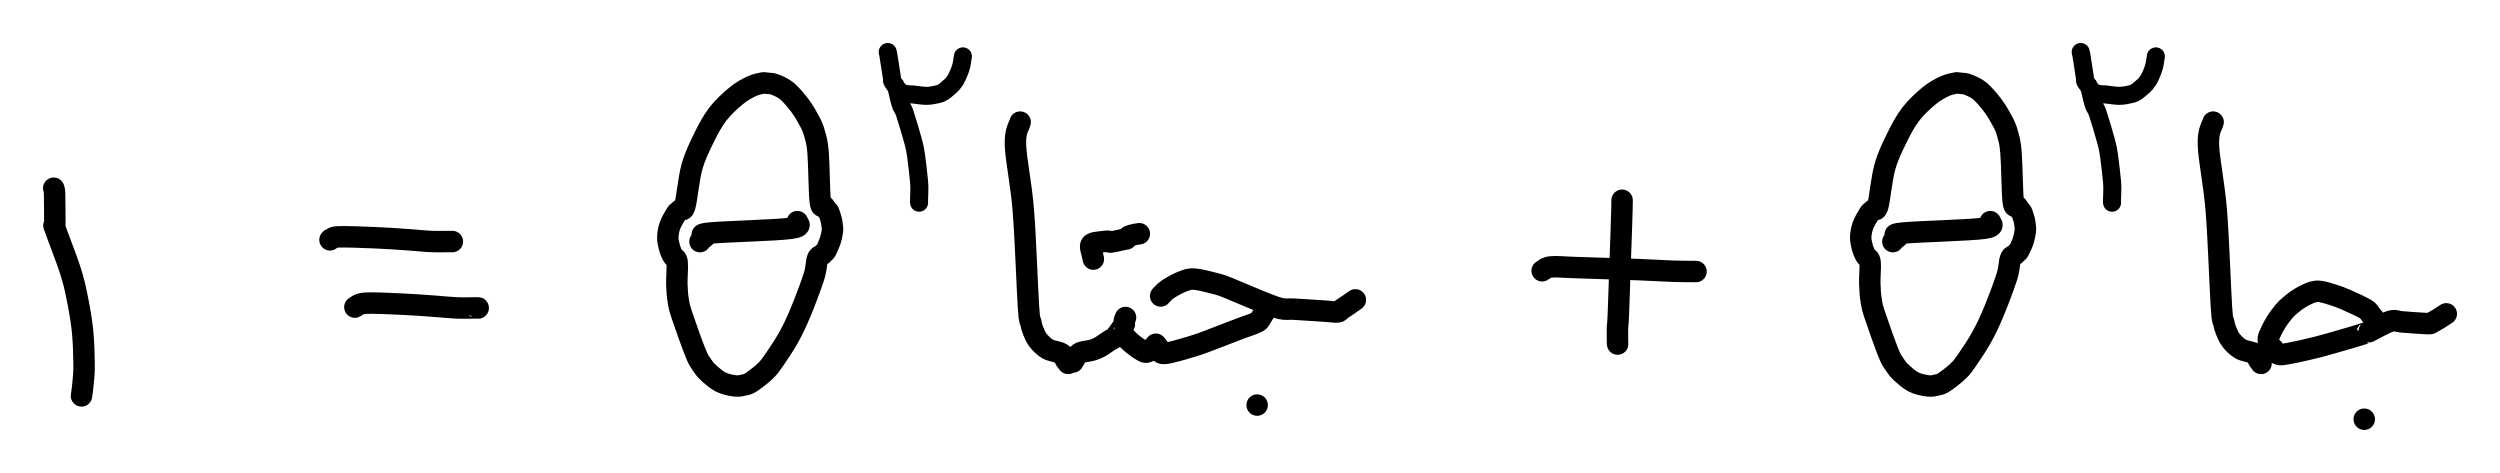
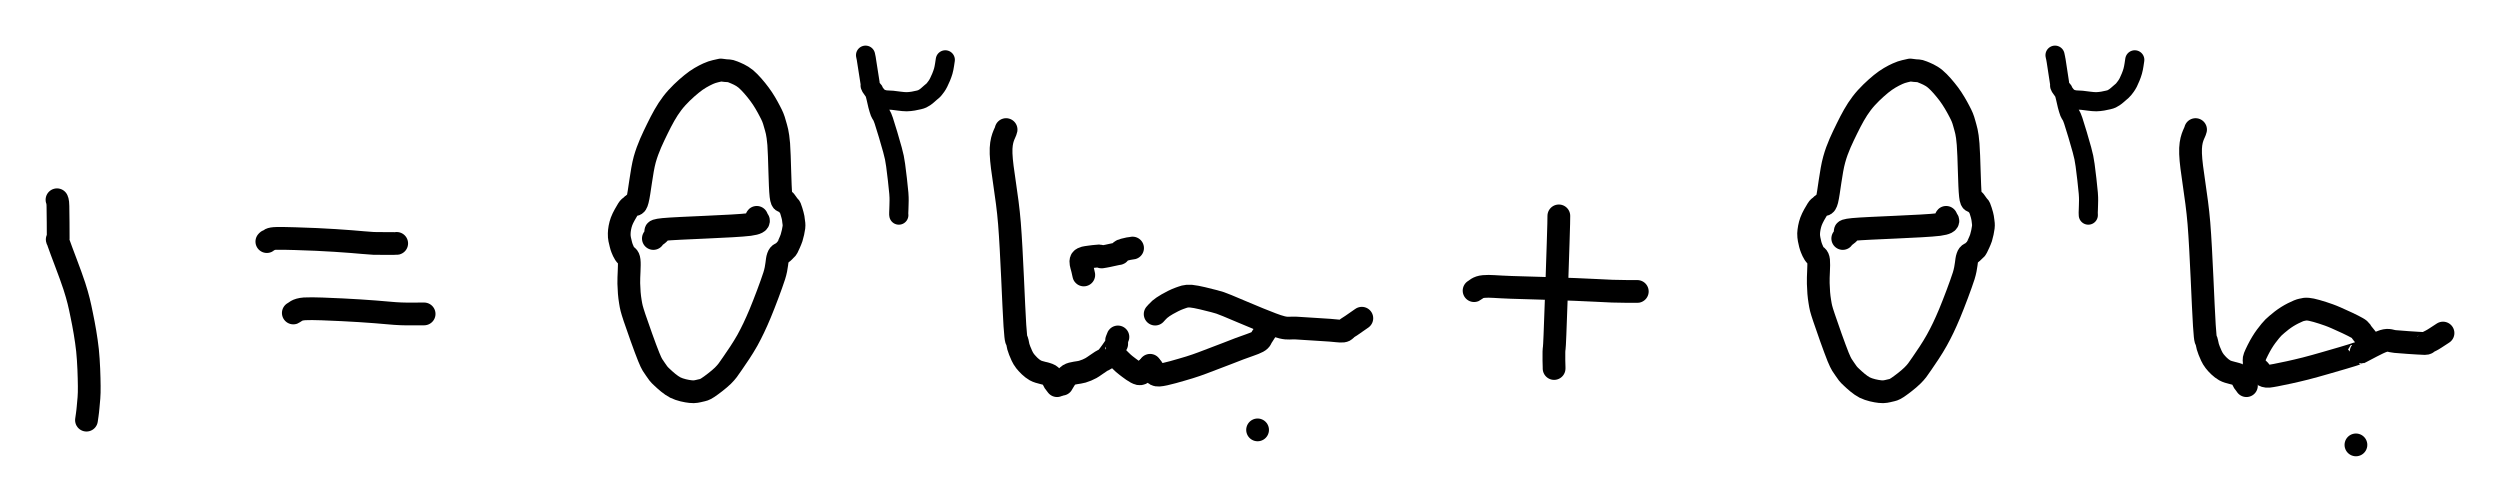
- <svg xmlns="http://www.w3.org/2000/svg" viewBox="0 0 307.72 58.21" width="307.72" height="58.21" data-dir="rtl" data-baseline="45.53" data-stroke-count="21" data-total-duration="6.134">
+ <svg xmlns="http://www.w3.org/2000/svg" viewBox="0 0 289.96 58.21" width="289.96" height="58.21" data-dir="rtl" data-baseline="45.53" data-stroke-count="21" data-total-duration="6.134">
  <g fill="none" stroke="#000" stroke-linecap="round" stroke-linejoin="round">
-     <path class="hw-stroke" d="M301.11 38.63C300.96 38.73 300.46 39.06 300.22 39.21C299.99 39.36 299.88 39.42 299.73 39.5C299.57 39.59 299.43 39.66 299.31 39.71C299.18 39.77 299.35 39.83 298.98 39.84C298.61 39.84 297.67 39.76 297.09 39.73C296.52 39.69 296.02 39.64 295.54 39.61C295.06 39.58 294.86 39.35 294.2 39.55C293.55 39.75 292.11 40.58 291.61 40.82C291.11 41.06 291.55 40.87 291.21 40.98C290.86 41.1 290.52 41.22 289.52 41.51C288.51 41.8 286.47 42.41 285.17 42.74C283.87 43.07 282.5 43.36 281.71 43.51C280.93 43.65 280.77 43.69 280.46 43.6C280.15 43.51 280 43.14 279.85 42.98C279.69 42.82 279.62 42.76 279.52 42.64C279.42 42.52 279.29 42.38 279.24 42.27C279.19 42.16 279.21 42.15 279.22 42C279.22 41.85 279.13 41.77 279.27 41.39C279.42 41.01 279.81 40.22 280.12 39.72C280.42 39.22 280.79 38.74 281.08 38.39C281.37 38.04 281.52 37.9 281.85 37.62C282.17 37.34 282.63 36.98 283.05 36.72C283.46 36.46 284.01 36.19 284.33 36.06C284.66 35.92 284.85 35.92 285 35.88C285.15 35.85 285.11 35.85 285.25 35.85C285.39 35.86 285.53 35.85 285.85 35.92C286.17 35.99 286.69 36.13 287.17 36.29C287.65 36.45 288.06 36.58 288.72 36.87C289.39 37.16 290.67 37.75 291.16 38.04C291.66 38.32 291.62 38.5 291.71 38.59C291.8 38.68 291.6 38.45 291.71 38.59C291.82 38.73 292.27 39.28 292.38 39.42" stroke-width="2.64" pathLength="41.31" data-i="0" data-start="0" data-dur="0.303" data-len="41.31" data-source="glyph" data-char="ج" data-font="arabic" data-glyph="747" data-node="msup/TeXAtom/mtext" />
-     <path class="hw-stroke" d="M272.41 15.03C272.31 15.5 271.76 16.02 271.83 17.83C271.89 19.65 272.53 22.6 272.8 25.91C273.07 29.23 273.28 35.45 273.43 37.75C273.58 40.04 273.62 39.18 273.71 39.67C273.81 40.15 273.84 40.3 273.99 40.67C274.14 41.04 274.32 41.51 274.62 41.89C274.92 42.27 275.33 42.69 275.8 42.96C276.28 43.23 277.1 43.3 277.47 43.51C277.83 43.73 277.83 44.07 277.97 44.27C278.11 44.47 278.26 44.65 278.31 44.73" stroke-width="2.64" pathLength="32.12" data-i="1" data-start="0.303" data-dur="0.237" data-len="32.12" data-source="glyph" data-char="ا" data-font="arabic" data-glyph="328" data-node="msup/TeXAtom/mtext" />
-     <path class="hw-stroke" d="M291.01 51.6C291.01 51.6 291.01 51.6 291.01 51.6C291.01 51.6 291.01 51.6 291.01 51.6C291.01 51.6 291.01 51.6 291.01 51.6C291.01 51.6 291.01 51.6 291.01 51.6C291.01 51.6 291.01 51.6 291.01 51.6" stroke-width="2.64" pathLength="0.01" data-i="2" data-start="0.62" data-dur="0.06" data-len="0.01" data-source="glyph" data-char="ج" data-font="arabic" data-glyph="747" data-node="msup/TeXAtom/mtext" data-priority="-1" />
-     <path class="hw-stroke" d="M265.36 6.94C265.32 7.16 265.25 7.82 265.12 8.26C265 8.7 264.77 9.22 264.6 9.57C264.42 9.92 264.23 10.15 264.08 10.34C263.92 10.54 263.86 10.56 263.68 10.72C263.5 10.87 263.23 11.13 263 11.28C262.77 11.43 262.65 11.51 262.29 11.59C261.94 11.68 261.39 11.79 260.88 11.8C260.37 11.8 259.67 11.67 259.23 11.63C258.8 11.59 258.54 11.62 258.26 11.55C257.98 11.48 257.79 11.42 257.56 11.21C257.32 11 257 10.49 256.84 10.28C256.69 10.07 256.69 10.08 256.65 9.96C256.62 9.85 256.7 10.09 256.63 9.6C256.56 9.12 256.31 7.52 256.24 7.05C256.16 6.58 256.21 6.89 256.19 6.78C256.17 6.67 256.11 6.4 256.11 6.4C256.11 6.4 256.17 6.67 256.19 6.78C256.21 6.89 256.16 6.58 256.24 7.05C256.31 7.52 256.56 9.12 256.63 9.6C256.7 10.09 256.62 9.85 256.65 9.96C256.69 10.08 256.76 10.16 256.84 10.28C256.93 10.4 257.03 10.36 257.14 10.69C257.26 11.01 257.42 11.82 257.52 12.22C257.63 12.61 257.66 12.74 257.77 13.04C257.89 13.34 257.98 13.27 258.22 13.99C258.46 14.71 259 16.51 259.23 17.37C259.46 18.23 259.47 18.32 259.6 19.16C259.72 20 259.9 21.63 259.97 22.41C260.03 23.18 259.99 23.41 259.99 23.78C259.99 24.16 259.96 24.45 259.96 24.65C259.96 24.84 259.97 24.9 259.97 24.95" stroke-width="2.22" pathLength="35.17" data-i="3" data-start="0.8" data-dur="0.308" data-len="35.17" data-source="glyph" data-char="٢" data-font="arabic" data-glyph="962" data-node="msup/mtext" />
-     <path class="hw-stroke" d="M240.82 10.2C240.57 10.27 239.91 10.35 239.35 10.62C238.78 10.89 238.13 11.23 237.43 11.81C236.74 12.38 235.85 13.19 235.19 14.05C234.53 14.92 234 15.91 233.47 17C232.94 18.08 232.38 19.19 232 20.57C231.61 21.95 231.38 24.43 231.16 25.29C230.93 26.16 230.78 25.64 230.64 25.76C230.51 25.89 230.45 25.95 230.35 26.05C230.25 26.14 230.22 26.06 230.05 26.35C229.87 26.63 229.48 27.28 229.31 27.75C229.14 28.22 229.05 28.73 229.03 29.18C229.02 29.62 229.14 30.07 229.22 30.41C229.31 30.76 229.45 31.06 229.54 31.27C229.63 31.47 229.66 31.47 229.77 31.64C229.88 31.81 230.13 31.73 230.19 32.29C230.25 32.84 230.12 34.16 230.15 34.95C230.17 35.75 230.22 36.4 230.33 37.05C230.44 37.71 230.45 37.84 230.81 38.9C231.16 39.97 232.05 42.46 232.45 43.46C232.86 44.46 232.97 44.49 233.23 44.89C233.49 45.29 233.63 45.49 234.02 45.85C234.4 46.2 235 46.75 235.54 47.02C236.09 47.3 236.83 47.44 237.31 47.5C237.8 47.56 238.13 47.46 238.47 47.38C238.8 47.3 238.9 47.31 239.33 47.02C239.76 46.73 240.59 46.11 241.06 45.64C241.54 45.18 241.71 44.91 242.18 44.23C242.66 43.54 243.37 42.49 243.9 41.53C244.44 40.57 244.86 39.68 245.38 38.44C245.9 37.2 246.67 35.16 247.02 34.06C247.36 32.97 247.3 32.3 247.46 31.86C247.61 31.42 247.8 31.54 247.95 31.41C248.1 31.27 248.25 31.13 248.35 31.02C248.45 30.92 248.43 31 248.54 30.77C248.65 30.54 248.9 30.04 249.03 29.65C249.15 29.26 249.25 28.77 249.29 28.44C249.33 28.11 249.29 27.92 249.26 27.68C249.24 27.44 249.2 27.27 249.14 27.01C249.07 26.76 248.94 26.34 248.86 26.16C248.78 25.97 248.75 26.03 248.66 25.9C248.56 25.77 248.43 25.57 248.29 25.38C248.15 25.19 247.92 25.87 247.8 24.77C247.67 23.67 247.65 20.18 247.53 18.8C247.42 17.41 247.27 17.08 247.1 16.44C246.93 15.8 246.8 15.52 246.5 14.95C246.2 14.38 245.77 13.63 245.31 13.01C244.84 12.39 244.23 11.66 243.72 11.22C243.2 10.79 242.61 10.57 242.22 10.41C241.83 10.25 241.61 10.29 241.38 10.26C241.14 10.22 240.91 10.21 240.82 10.2" stroke-width="2.64" pathLength="91.24" data-i="4" data-start="1.227" data-dur="0.575" data-len="91.24" data-source="glyph" data-char="θ" data-font="latin" data-node="mi" />
-     <path class="hw-stroke" d="M232.99 29.74C233.02 29.7 233.04 29.64 233.15 29.54C233.25 29.45 233.45 29.3 233.62 29.16C233.79 29.02 232.42 28.86 234.18 28.69C235.93 28.51 242.34 28.35 244.14 28.11C245.94 27.88 244.84 27.42 244.98 27.28" stroke-width="2.64" pathLength="13.87" data-i="5" data-start="1.967" data-dur="0.081" data-len="13.87" data-source="glyph" data-char="θ" data-font="latin" data-node="mi" />
-     <path class="hw-stroke" d="M199.66 24.65C199.65 25.18 199.66 25.52 199.58 27.82C199.51 30.12 199.29 36.35 199.21 38.45C199.13 40.55 199.1 39.79 199.09 40.42C199.07 41.05 199.1 41.89 199.1 42.21C199.11 42.53 199.11 42.33 199.11 42.35" stroke-width="2.64" pathLength="17.79" data-i="6" data-start="2.168" data-dur="0.112" data-len="17.79" data-source="glyph" data-char="+" data-font="latin" data-mirrored="true" data-node="mo" />
-     <path class="hw-stroke" d="M208.66 33.42C208.64 33.42 208.99 33.43 208.52 33.42C208.05 33.42 207.01 33.42 205.85 33.38C204.69 33.34 203.5 33.26 201.54 33.18C199.59 33.11 195.9 33 194.13 32.94C192.36 32.89 191.67 32.78 190.95 32.85C190.23 32.91 190.01 33.25 189.82 33.33" stroke-width="2.64" pathLength="19.16" data-i="7" data-start="2.444" data-dur="0.12" data-len="19.16" data-source="glyph" data-char="+" data-font="latin" data-mirrored="true" data-node="mo" />
-     <path class="hw-stroke" d="M166.83 36.91C166.63 37.05 165.93 37.54 165.65 37.73C165.36 37.92 165.31 37.95 165.14 38.06C164.97 38.17 164.96 38.36 164.63 38.4C164.29 38.44 163.7 38.33 163.14 38.3C162.59 38.26 161.92 38.22 161.27 38.18C160.61 38.14 159.82 38.09 159.21 38.05C158.59 38.01 158.3 38.14 157.59 37.97C156.88 37.8 155.98 37.42 154.92 37C153.86 36.58 152.09 35.8 151.22 35.45C150.35 35.11 150.39 35.11 149.7 34.93C149 34.75 147.7 34.41 147.03 34.35C146.36 34.3 146.14 34.45 145.68 34.6C145.23 34.76 144.65 35.06 144.27 35.28C143.89 35.49 143.64 35.68 143.4 35.87C143.17 36.07 142.95 36.34 142.86 36.43" stroke-width="2.64" pathLength="25.71" data-i="8" data-start="2.684" data-dur="0.19" data-len="25.71" data-source="glyph" data-char="ج" data-font="arabic" data-glyph="366" data-node="msup/TeXAtom/mtext" />
-     <path class="hw-stroke" d="M155.95 37.97C155.84 38.14 155.42 38.81 155.3 38.99C155.18 39.17 155.33 38.96 155.24 39.07C155.15 39.17 155.19 39.41 154.76 39.64C154.32 39.88 153.46 40.13 152.63 40.45C151.8 40.77 150.74 41.19 149.77 41.55C148.81 41.91 147.92 42.28 146.84 42.61C145.76 42.93 144 43.47 143.3 43.51C142.6 43.55 142.82 43.04 142.65 42.85C142.48 42.66 142.33 42.45 142.27 42.37" stroke-width="2.64" pathLength="15.94" data-i="9" data-start="3.015" data-dur="0.116" data-len="15.94" data-source="glyph" data-char="ج" data-font="arabic" data-glyph="366" data-node="msup/TeXAtom/mtext" />
-     <path class="hw-stroke" d="M140.24 28.77C140.16 28.79 139.95 28.81 139.78 28.84C139.62 28.87 139.39 28.93 139.27 28.96C139.15 29 139.12 29.02 139.06 29.04C139 29.06 138.97 29.04 138.9 29.1C138.83 29.16 138.7 29.34 138.64 29.39C138.59 29.45 138.73 29.38 138.59 29.41C138.45 29.44 138.01 29.53 137.8 29.58C137.59 29.63 137.53 29.64 137.34 29.68C137.15 29.71 136.81 29.79 136.68 29.8C136.54 29.81 136.57 29.76 136.52 29.74C136.47 29.72 136.46 29.68 136.37 29.68C136.28 29.68 136.13 29.7 135.96 29.72C135.79 29.74 135.59 29.75 135.34 29.79C135.1 29.83 134.68 29.86 134.49 29.96C134.31 30.05 134.25 30.13 134.24 30.34C134.23 30.56 134.38 31 134.44 31.26C134.49 31.51 134.56 31.79 134.58 31.89" stroke-width="2.64" pathLength="8.17" data-i="10" data-start="3.131" data-dur="0.06" data-len="8.17" data-source="glyph" data-char="ت" data-font="arabic" data-glyph="351" data-node="msup/TeXAtom/mtext" />
-     <path class="hw-stroke" d="M138.54 39.08C138.51 39.14 138.42 39.39 138.39 39.46C138.37 39.54 138.4 39.52 138.4 39.55C138.4 39.57 138.42 39.57 138.41 39.63C138.41 39.68 138.4 39.79 138.38 39.86C138.36 39.94 138.48 39.8 138.29 40.07C138.11 40.34 137.53 41.19 137.25 41.49C136.96 41.8 136.9 41.7 136.6 41.9C136.29 42.09 135.78 42.48 135.42 42.69C135.05 42.89 134.84 42.97 134.41 43.11C133.98 43.24 133.25 43.24 132.86 43.48C132.47 43.73 132.19 44.38 132.06 44.56" stroke-width="2.64" pathLength="9.09" data-i="11" data-start="3.332" data-dur="0.067" data-len="9.09" data-source="glyph" data-char="ت" data-font="arabic" data-glyph="351" data-node="msup/TeXAtom/mtext" />
-     <path class="hw-stroke" d="M142.3 42.49C142.22 42.55 142.03 42.69 141.81 42.83C141.59 42.98 141.37 43.42 140.99 43.35C140.6 43.27 139.9 42.71 139.48 42.39C139.06 42.08 138.67 41.63 138.47 41.45C138.27 41.26 138.31 41.33 138.28 41.3" stroke-width="2.64" pathLength="5.03" data-i="12" data-start="3.54" data-dur="0.06" data-len="5.03" data-source="glyph" data-char="ت" data-font="arabic" data-glyph="351" data-node="msup/TeXAtom/mtext" />
-     <path class="hw-stroke" d="M125.57 15.03C125.48 15.5 124.92 16.02 124.99 17.83C125.05 19.65 125.7 22.6 125.96 25.91C126.23 29.23 126.44 35.45 126.59 37.75C126.75 40.04 126.78 39.18 126.88 39.67C126.97 40.15 127 40.3 127.15 40.67C127.3 41.04 127.48 41.51 127.78 41.89C128.09 42.27 128.49 42.69 128.96 42.96C129.44 43.23 130.27 43.3 130.63 43.51C130.99 43.73 130.99 44.07 131.13 44.27C131.27 44.47 131.42 44.65 131.48 44.73" stroke-width="2.64" pathLength="32.12" data-i="13" data-start="3.6" data-dur="0.237" data-len="32.12" data-source="glyph" data-char="ا" data-font="arabic" data-glyph="328" data-node="msup/TeXAtom/mtext" />
-     <path class="hw-stroke" d="M154.74 49.86C154.74 49.86 154.74 49.86 154.74 49.86C154.74 49.86 154.74 49.86 154.74 49.86C154.74 49.86 154.74 49.86 154.74 49.86C154.74 49.86 154.74 49.86 154.74 49.86C154.74 49.86 154.74 49.86 154.74 49.86" stroke-width="2.64" pathLength="0.01" data-i="14" data-start="3.917" data-dur="0.06" data-len="0.01" data-source="glyph" data-char="ج" data-font="arabic" data-glyph="366" data-node="msup/TeXAtom/mtext" data-priority="-1" />
-     <path class="hw-stroke" d="M118.52 6.94C118.48 7.16 118.41 7.82 118.28 8.26C118.15 8.7 117.93 9.22 117.75 9.57C117.58 9.92 117.39 10.15 117.24 10.34C117.08 10.54 117.01 10.56 116.83 10.72C116.65 10.87 116.39 11.13 116.16 11.28C115.93 11.43 115.8 11.51 115.45 11.59C115.1 11.68 114.55 11.79 114.04 11.8C113.53 11.8 112.83 11.67 112.39 11.63C111.95 11.59 111.7 11.62 111.42 11.55C111.14 11.48 110.95 11.42 110.72 11.21C110.48 11 110.15 10.49 110 10.28C109.85 10.07 109.85 10.08 109.81 9.96C109.77 9.85 109.86 10.09 109.79 9.6C109.72 9.12 109.47 7.52 109.39 7.05C109.32 6.58 109.37 6.89 109.35 6.78C109.33 6.67 109.27 6.4 109.27 6.4C109.27 6.4 109.33 6.67 109.35 6.78C109.37 6.89 109.32 6.58 109.39 7.05C109.47 7.52 109.72 9.12 109.79 9.6C109.86 10.09 109.77 9.85 109.81 9.96C109.85 10.08 109.92 10.16 110 10.28C110.08 10.4 110.19 10.36 110.3 10.69C110.42 11.01 110.58 11.82 110.68 12.22C110.79 12.61 110.82 12.74 110.93 13.04C111.05 13.34 111.14 13.27 111.38 13.99C111.62 14.71 112.16 16.51 112.39 17.37C112.62 18.23 112.63 18.32 112.76 19.16C112.88 20 113.06 21.63 113.13 22.41C113.19 23.18 113.15 23.41 113.15 23.78C113.15 24.16 113.12 24.45 113.12 24.65C113.11 24.84 113.12 24.9 113.13 24.95" stroke-width="2.22" pathLength="35.17" data-i="15" data-start="4.097" data-dur="0.308" data-len="35.17" data-source="glyph" data-char="٢" data-font="arabic" data-glyph="962" data-node="msup/mtext" />
-     <path class="hw-stroke" d="M93.98 10.2C93.73 10.27 93.07 10.35 92.51 10.62C91.95 10.89 91.29 11.23 90.6 11.81C89.9 12.38 89.01 13.19 88.35 14.05C87.69 14.92 87.16 15.91 86.63 17C86.1 18.08 85.55 19.19 85.16 20.57C84.78 21.95 84.55 24.43 84.32 25.29C84.1 26.16 83.94 25.64 83.8 25.76C83.67 25.89 83.61 25.95 83.51 26.05C83.41 26.14 83.38 26.06 83.21 26.35C83.04 26.63 82.64 27.28 82.47 27.75C82.3 28.22 82.21 28.73 82.2 29.18C82.18 29.62 82.3 30.07 82.39 30.41C82.47 30.76 82.61 31.06 82.7 31.27C82.79 31.47 82.82 31.47 82.93 31.64C83.04 31.81 83.29 31.73 83.35 32.29C83.42 32.84 83.29 34.16 83.31 34.95C83.33 35.75 83.38 36.4 83.49 37.05C83.6 37.71 83.62 37.84 83.97 38.9C84.33 39.97 85.21 42.46 85.62 43.46C86.02 44.46 86.13 44.49 86.39 44.89C86.65 45.29 86.79 45.49 87.18 45.85C87.56 46.2 88.16 46.75 88.71 47.02C89.26 47.3 89.99 47.44 90.48 47.5C90.96 47.56 91.29 47.46 91.63 47.38C91.97 47.3 92.06 47.31 92.5 47.02C92.93 46.73 93.75 46.11 94.23 45.64C94.7 45.18 94.87 44.91 95.35 44.23C95.82 43.54 96.53 42.49 97.07 41.53C97.6 40.57 98.02 39.68 98.54 38.44C99.06 37.2 99.83 35.16 100.18 34.06C100.53 32.97 100.46 32.3 100.62 31.86C100.78 31.42 100.97 31.54 101.12 31.41C101.27 31.27 101.42 31.13 101.52 31.02C101.61 30.92 101.59 31 101.71 30.77C101.82 30.54 102.06 30.04 102.19 29.65C102.31 29.26 102.42 28.77 102.46 28.44C102.5 28.11 102.45 27.92 102.42 27.68C102.4 27.44 102.37 27.27 102.3 27.01C102.23 26.76 102.11 26.34 102.03 26.16C101.95 25.97 101.92 26.03 101.82 25.9C101.72 25.77 101.6 25.57 101.45 25.38C101.31 25.19 101.09 25.87 100.96 24.77C100.83 23.67 100.81 20.18 100.7 18.8C100.58 17.41 100.44 17.08 100.26 16.44C100.09 15.8 99.96 15.52 99.66 14.95C99.36 14.38 98.94 13.63 98.47 13.01C98.01 12.39 97.39 11.66 96.88 11.22C96.36 10.79 95.78 10.57 95.39 10.41C95 10.25 94.77 10.29 94.54 10.26C94.3 10.22 94.07 10.21 93.98 10.2" stroke-width="2.64" pathLength="91.24" data-i="16" data-start="4.524" data-dur="0.575" data-len="91.24" data-source="glyph" data-char="θ" data-font="latin" data-node="mi" />
-     <path class="hw-stroke" d="M86.16 29.74C86.18 29.7 86.21 29.64 86.31 29.54C86.41 29.45 86.61 29.3 86.78 29.16C86.95 29.02 85.59 28.86 87.34 28.69C89.1 28.51 95.5 28.35 97.3 28.11C99.1 27.88 98.01 27.42 98.15 27.28" stroke-width="2.64" pathLength="13.87" data-i="17" data-start="5.264" data-dur="0.081" data-len="13.87" data-source="glyph" data-char="θ" data-font="latin" data-node="mi" />
-     <path class="hw-stroke" d="M55.68 29.73C55.63 29.73 55.83 29.74 55.38 29.73C54.94 29.73 53.83 29.76 53 29.72C52.17 29.69 51.5 29.59 50.39 29.52C49.28 29.44 47.79 29.33 46.35 29.27C44.92 29.21 42.72 29.12 41.79 29.15C40.87 29.17 41 29.34 40.8 29.4C40.61 29.46 40.65 29.5 40.62 29.52" stroke-width="2.64" pathLength="15.19" data-i="18" data-start="5.465" data-dur="0.096" data-len="15.19" data-source="glyph" data-char="=" data-font="latin" data-mirrored="true" data-node="mo" />
-     <path class="hw-stroke" d="M58.86 37.91C58.81 37.91 59.05 37.9 58.6 37.9C58.15 37.9 57.07 37.94 56.17 37.9C55.27 37.86 54.32 37.75 53.19 37.67C52.06 37.59 50.74 37.49 49.38 37.43C48.01 37.37 45.94 37.26 44.99 37.32C44.04 37.38 43.9 37.72 43.68 37.8" stroke-width="2.64" pathLength="15.36" data-i="19" data-start="5.725" data-dur="0.096" data-len="15.36" data-source="glyph" data-char="=" data-font="latin" data-mirrored="true" data-node="mo" />
+     <path class="hw-stroke" d="M283.35 38.63C283.2 38.73 282.7 39.06 282.46 39.21C282.23 39.36 282.12 39.42 281.97 39.5C281.81 39.59 281.67 39.66 281.55 39.71C281.42 39.77 281.59 39.83 281.22 39.84C280.85 39.84 279.91 39.76 279.33 39.73C278.76 39.69 278.26 39.64 277.78 39.61C277.3 39.58 277.1 39.35 276.44 39.55C275.79 39.75 274.35 40.58 273.85 40.82C273.35 41.06 273.79 40.87 273.45 40.98C273.1 41.1 272.76 41.22 271.76 41.51C270.75 41.8 268.71 42.41 267.41 42.74C266.11 43.07 264.74 43.36 263.95 43.51C263.17 43.65 263.01 43.69 262.7 43.6C262.39 43.51 262.24 43.14 262.09 42.98C261.93 42.82 261.86 42.76 261.76 42.64C261.66 42.52 261.53 42.38 261.48 42.27C261.43 42.16 261.45 42.15 261.46 42C261.46 41.85 261.37 41.77 261.51 41.39C261.66 41.01 262.05 40.22 262.36 39.72C262.66 39.22 263.03 38.74 263.32 38.39C263.61 38.04 263.76 37.9 264.09 37.62C264.41 37.34 264.87 36.98 265.29 36.72C265.7 36.46 266.25 36.19 266.57 36.06C266.9 35.92 267.09 35.92 267.24 35.88C267.39 35.85 267.35 35.85 267.49 35.85C267.63 35.86 267.77 35.85 268.09 35.92C268.41 35.99 268.93 36.13 269.41 36.29C269.89 36.45 270.3 36.58 270.96 36.87C271.63 37.16 272.91 37.75 273.4 38.04C273.9 38.32 273.86 38.5 273.95 38.59C274.04 38.68 273.84 38.45 273.95 38.59C274.06 38.73 274.51 39.28 274.62 39.42" stroke-width="2.64" pathLength="41.31" data-i="0" data-start="0" data-dur="0.303" data-len="41.31" data-source="glyph" data-char="ج" data-font="arabic" data-glyph="747" data-node="msup/TeXAtom/mtext" />
+     <path class="hw-stroke" d="M254.65 15.03C254.55 15.5 254 16.02 254.07 17.83C254.13 19.65 254.77 22.6 255.04 25.91C255.31 29.23 255.52 35.45 255.67 37.75C255.82 40.04 255.86 39.18 255.95 39.67C256.05 40.15 256.08 40.3 256.23 40.67C256.38 41.04 256.56 41.51 256.86 41.89C257.16 42.27 257.57 42.69 258.04 42.96C258.52 43.23 259.34 43.3 259.71 43.51C260.07 43.73 260.07 44.07 260.21 44.27C260.35 44.47 260.5 44.65 260.55 44.73" stroke-width="2.64" pathLength="32.12" data-i="1" data-start="0.303" data-dur="0.237" data-len="32.12" data-source="glyph" data-char="ا" data-font="arabic" data-glyph="328" data-node="msup/TeXAtom/mtext" />
+     <path class="hw-stroke" d="M273.25 51.6C273.25 51.6 273.25 51.6 273.25 51.6C273.25 51.6 273.25 51.6 273.25 51.6C273.25 51.6 273.25 51.6 273.25 51.6C273.25 51.6 273.25 51.6 273.25 51.6C273.25 51.6 273.25 51.6 273.25 51.6" stroke-width="2.64" pathLength="0.01" data-i="2" data-start="0.62" data-dur="0.06" data-len="0.01" data-source="glyph" data-char="ج" data-font="arabic" data-glyph="747" data-node="msup/TeXAtom/mtext" data-priority="-1" />
+     <path class="hw-stroke" d="M247.6 6.94C247.56 7.16 247.49 7.82 247.36 8.26C247.24 8.7 247.01 9.22 246.84 9.57C246.66 9.92 246.47 10.15 246.32 10.34C246.16 10.54 246.1 10.56 245.92 10.72C245.74 10.87 245.47 11.13 245.24 11.28C245.01 11.43 244.89 11.51 244.53 11.59C244.18 11.68 243.63 11.79 243.12 11.8C242.61 11.8 241.91 11.67 241.47 11.63C241.04 11.59 240.78 11.62 240.5 11.55C240.22 11.48 240.03 11.42 239.8 11.21C239.56 11 239.24 10.49 239.08 10.28C238.93 10.07 238.93 10.08 238.89 9.96C238.86 9.85 238.94 10.09 238.87 9.6C238.8 9.12 238.55 7.52 238.48 7.05C238.4 6.58 238.45 6.89 238.43 6.78C238.41 6.67 238.35 6.4 238.35 6.4C238.35 6.4 238.41 6.67 238.43 6.78C238.45 6.89 238.4 6.58 238.48 7.05C238.55 7.52 238.8 9.12 238.87 9.6C238.94 10.09 238.86 9.85 238.89 9.96C238.93 10.08 239 10.16 239.08 10.28C239.17 10.4 239.27 10.36 239.38 10.69C239.5 11.01 239.66 11.82 239.76 12.22C239.87 12.61 239.9 12.74 240.01 13.04C240.13 13.34 240.22 13.27 240.46 13.99C240.7 14.71 241.24 16.51 241.47 17.37C241.7 18.23 241.71 18.32 241.84 19.16C241.96 20 242.14 21.63 242.21 22.41C242.27 23.18 242.23 23.41 242.23 23.78C242.23 24.16 242.2 24.45 242.2 24.65C242.2 24.84 242.21 24.9 242.21 24.95" stroke-width="2.22" pathLength="35.17" data-i="3" data-start="0.8" data-dur="0.308" data-len="35.17" data-source="glyph" data-char="٢" data-font="arabic" data-glyph="962" data-node="msup/mtext" />
+     <path class="hw-stroke" d="M221.55 8.12C221.31 8.19 220.65 8.28 220.09 8.55C219.52 8.81 218.87 9.16 218.17 9.73C217.48 10.3 216.59 11.11 215.93 11.98C215.27 12.84 214.74 13.84 214.21 14.92C213.68 16.01 213.12 17.12 212.74 18.5C212.35 19.88 212.12 22.35 211.9 23.22C211.67 24.08 211.52 23.56 211.38 23.69C211.25 23.82 211.19 23.88 211.09 23.97C210.99 24.07 210.96 23.99 210.79 24.27C210.61 24.56 210.22 25.21 210.05 25.68C209.88 26.15 209.79 26.66 209.77 27.1C209.76 27.55 209.88 27.99 209.96 28.34C210.05 28.69 210.19 28.99 210.28 29.19C210.37 29.4 210.4 29.39 210.51 29.56C210.62 29.73 210.87 29.66 210.93 30.21C210.99 30.76 210.86 32.08 210.89 32.88C210.91 33.67 210.96 34.32 211.07 34.98C211.18 35.64 211.19 35.76 211.55 36.83C211.9 37.9 212.79 40.39 213.19 41.39C213.6 42.38 213.71 42.42 213.97 42.82C214.23 43.21 214.37 43.42 214.76 43.77C215.14 44.13 215.73 44.67 216.28 44.95C216.83 45.22 217.57 45.37 218.05 45.42C218.54 45.48 218.87 45.38 219.21 45.3C219.54 45.22 219.64 45.23 220.07 44.95C220.5 44.66 221.33 44.04 221.8 43.57C222.28 43.1 222.45 42.84 222.92 42.15C223.39 41.47 224.11 40.42 224.64 39.46C225.18 38.49 225.6 37.61 226.12 36.37C226.64 35.12 227.41 33.08 227.76 31.99C228.1 30.89 228.04 30.23 228.2 29.79C228.35 29.34 228.54 29.47 228.69 29.33C228.84 29.19 228.99 29.06 229.09 28.95C229.19 28.84 229.17 28.92 229.28 28.7C229.39 28.47 229.64 27.97 229.77 27.58C229.89 27.19 229.99 26.69 230.03 26.37C230.07 26.04 230.03 25.84 230 25.61C229.98 25.37 229.94 25.19 229.88 24.94C229.81 24.68 229.68 24.27 229.6 24.08C229.52 23.9 229.49 23.95 229.4 23.82C229.3 23.7 229.17 23.49 229.03 23.31C228.89 23.12 228.66 23.79 228.54 22.7C228.41 21.6 228.39 18.11 228.27 16.72C228.16 15.33 228.01 15.01 227.84 14.37C227.67 13.73 227.54 13.45 227.24 12.88C226.94 12.3 226.51 11.55 226.05 10.93C225.58 10.31 224.97 9.58 224.45 9.15C223.94 8.72 223.35 8.5 222.96 8.34C222.57 8.17 222.35 8.22 222.12 8.19C221.88 8.15 221.65 8.13 221.55 8.12" stroke-width="2.64" pathLength="91.24" data-i="4" data-start="1.227" data-dur="0.575" data-len="91.24" data-source="glyph" data-char="θ" data-font="latin" data-node="mi" />
+     <path class="hw-stroke" d="M213.73 27.66C213.76 27.63 213.78 27.57 213.89 27.47C213.99 27.37 214.19 27.23 214.36 27.09C214.53 26.94 213.16 26.79 214.92 26.61C216.67 26.44 223.08 26.27 224.88 26.04C226.68 25.8 225.58 25.34 225.72 25.21" stroke-width="2.64" pathLength="13.87" data-i="5" data-start="1.967" data-dur="0.081" data-len="13.87" data-source="glyph" data-char="θ" data-font="latin" data-node="mi" />
+     <path class="hw-stroke" d="M180.8 25.04C180.79 25.57 180.8 25.91 180.72 28.2C180.65 30.5 180.44 36.73 180.35 38.83C180.27 40.93 180.25 40.18 180.23 40.8C180.21 41.43 180.24 42.27 180.25 42.59C180.25 42.91 180.25 42.71 180.25 42.74" stroke-width="2.64" pathLength="17.79" data-i="6" data-start="2.168" data-dur="0.112" data-len="17.79" data-source="glyph" data-char="+" data-font="latin" data-mirrored="true" data-node="mo" />
+     <path class="hw-stroke" d="M189.81 33.8C189.78 33.8 190.13 33.81 189.66 33.8C189.19 33.8 188.16 33.81 186.99 33.77C185.83 33.73 184.64 33.64 182.69 33.57C180.74 33.49 177.04 33.38 175.28 33.33C173.51 33.27 172.81 33.16 172.09 33.23C171.37 33.29 171.15 33.63 170.97 33.71" stroke-width="2.64" pathLength="19.16" data-i="7" data-start="2.444" data-dur="0.12" data-len="19.16" data-source="glyph" data-char="+" data-font="latin" data-mirrored="true" data-node="mo" />
+     <path class="hw-stroke" d="M157.95 36.91C157.75 37.05 157.05 37.54 156.77 37.73C156.48 37.92 156.43 37.95 156.26 38.06C156.09 38.17 156.08 38.36 155.75 38.4C155.41 38.44 154.82 38.33 154.26 38.3C153.71 38.26 153.04 38.22 152.39 38.18C151.73 38.14 150.94 38.09 150.33 38.05C149.71 38.01 149.42 38.14 148.71 37.97C148 37.8 147.1 37.42 146.04 37C144.98 36.58 143.21 35.8 142.34 35.45C141.47 35.11 141.51 35.11 140.82 34.93C140.12 34.75 138.82 34.41 138.15 34.35C137.48 34.3 137.26 34.45 136.8 34.6C136.35 34.76 135.77 35.06 135.39 35.28C135.01 35.49 134.76 35.68 134.52 35.87C134.29 36.07 134.07 36.34 133.98 36.43" stroke-width="2.64" pathLength="25.71" data-i="8" data-start="2.684" data-dur="0.19" data-len="25.71" data-source="glyph" data-char="ج" data-font="arabic" data-glyph="366" data-node="msup/TeXAtom/mtext" />
+     <path class="hw-stroke" d="M147.07 37.97C146.96 38.14 146.54 38.81 146.42 38.99C146.3 39.17 146.45 38.96 146.36 39.07C146.27 39.17 146.31 39.41 145.88 39.64C145.44 39.88 144.58 40.13 143.75 40.45C142.92 40.77 141.86 41.19 140.89 41.55C139.93 41.91 139.04 42.28 137.96 42.61C136.88 42.93 135.12 43.47 134.42 43.51C133.72 43.55 133.94 43.04 133.77 42.85C133.6 42.66 133.45 42.45 133.39 42.37" stroke-width="2.64" pathLength="15.94" data-i="9" data-start="3.015" data-dur="0.116" data-len="15.94" data-source="glyph" data-char="ج" data-font="arabic" data-glyph="366" data-node="msup/TeXAtom/mtext" />
+     <path class="hw-stroke" d="M131.36 28.77C131.28 28.79 131.07 28.81 130.9 28.84C130.74 28.87 130.51 28.93 130.39 28.96C130.27 29 130.24 29.02 130.18 29.04C130.12 29.06 130.09 29.04 130.02 29.1C129.95 29.16 129.82 29.34 129.76 29.39C129.71 29.45 129.85 29.38 129.71 29.41C129.57 29.44 129.13 29.53 128.92 29.58C128.71 29.63 128.65 29.64 128.46 29.68C128.27 29.71 127.93 29.79 127.8 29.8C127.66 29.81 127.69 29.76 127.64 29.74C127.59 29.72 127.58 29.68 127.49 29.68C127.4 29.68 127.25 29.7 127.08 29.72C126.91 29.74 126.71 29.75 126.46 29.79C126.22 29.83 125.8 29.86 125.61 29.96C125.43 30.05 125.37 30.13 125.36 30.34C125.35 30.56 125.5 31 125.56 31.26C125.61 31.51 125.68 31.79 125.7 31.89" stroke-width="2.64" pathLength="8.17" data-i="10" data-start="3.131" data-dur="0.06" data-len="8.17" data-source="glyph" data-char="ت" data-font="arabic" data-glyph="351" data-node="msup/TeXAtom/mtext" />
+     <path class="hw-stroke" d="M129.66 39.08C129.63 39.14 129.54 39.39 129.51 39.46C129.49 39.54 129.52 39.52 129.52 39.55C129.52 39.57 129.54 39.57 129.53 39.63C129.53 39.68 129.52 39.79 129.5 39.86C129.48 39.94 129.6 39.8 129.41 40.07C129.23 40.34 128.65 41.19 128.37 41.49C128.08 41.8 128.02 41.7 127.72 41.9C127.41 42.09 126.9 42.48 126.54 42.69C126.17 42.89 125.96 42.97 125.53 43.11C125.1 43.24 124.37 43.24 123.98 43.48C123.59 43.73 123.31 44.38 123.18 44.56" stroke-width="2.64" pathLength="9.09" data-i="11" data-start="3.332" data-dur="0.067" data-len="9.09" data-source="glyph" data-char="ت" data-font="arabic" data-glyph="351" data-node="msup/TeXAtom/mtext" />
+     <path class="hw-stroke" d="M133.42 42.49C133.34 42.55 133.15 42.69 132.93 42.83C132.71 42.98 132.49 43.42 132.11 43.35C131.72 43.27 131.02 42.71 130.6 42.39C130.18 42.08 129.79 41.63 129.59 41.45C129.39 41.26 129.43 41.33 129.4 41.3" stroke-width="2.64" pathLength="5.03" data-i="12" data-start="3.54" data-dur="0.06" data-len="5.03" data-source="glyph" data-char="ت" data-font="arabic" data-glyph="351" data-node="msup/TeXAtom/mtext" />
+     <path class="hw-stroke" d="M116.69 15.03C116.6 15.5 116.04 16.02 116.11 17.83C116.17 19.65 116.82 22.6 117.08 25.91C117.35 29.23 117.56 35.45 117.71 37.75C117.87 40.04 117.9 39.18 118 39.67C118.09 40.15 118.12 40.3 118.27 40.67C118.42 41.04 118.6 41.51 118.9 41.89C119.21 42.27 119.61 42.69 120.08 42.96C120.56 43.23 121.39 43.3 121.75 43.51C122.11 43.73 122.11 44.07 122.25 44.27C122.39 44.47 122.54 44.65 122.6 44.73" stroke-width="2.64" pathLength="32.12" data-i="13" data-start="3.6" data-dur="0.237" data-len="32.12" data-source="glyph" data-char="ا" data-font="arabic" data-glyph="328" data-node="msup/TeXAtom/mtext" />
+     <path class="hw-stroke" d="M145.86 49.86C145.86 49.86 145.86 49.86 145.86 49.86C145.86 49.86 145.86 49.86 145.86 49.86C145.86 49.86 145.86 49.86 145.86 49.86C145.86 49.86 145.86 49.86 145.86 49.86C145.86 49.86 145.86 49.86 145.86 49.86" stroke-width="2.64" pathLength="0.01" data-i="14" data-start="3.917" data-dur="0.06" data-len="0.01" data-source="glyph" data-char="ج" data-font="arabic" data-glyph="366" data-node="msup/TeXAtom/mtext" data-priority="-1" />
+     <path class="hw-stroke" d="M109.64 6.94C109.6 7.16 109.53 7.82 109.4 8.26C109.27 8.7 109.05 9.22 108.87 9.57C108.7 9.92 108.51 10.15 108.36 10.34C108.2 10.54 108.13 10.56 107.95 10.72C107.77 10.87 107.51 11.13 107.28 11.28C107.05 11.43 106.92 11.51 106.57 11.59C106.22 11.68 105.67 11.79 105.16 11.8C104.65 11.8 103.95 11.67 103.51 11.63C103.07 11.59 102.82 11.62 102.54 11.55C102.26 11.48 102.07 11.42 101.84 11.21C101.6 11 101.27 10.49 101.12 10.28C100.97 10.07 100.97 10.08 100.93 9.96C100.89 9.85 100.98 10.09 100.91 9.6C100.84 9.12 100.59 7.52 100.51 7.05C100.44 6.58 100.49 6.89 100.47 6.78C100.45 6.67 100.39 6.4 100.39 6.4C100.39 6.4 100.45 6.67 100.47 6.78C100.49 6.89 100.44 6.58 100.51 7.05C100.59 7.52 100.84 9.12 100.91 9.6C100.98 10.09 100.89 9.85 100.93 9.96C100.97 10.08 101.04 10.16 101.12 10.28C101.2 10.4 101.31 10.36 101.42 10.69C101.54 11.01 101.7 11.82 101.8 12.22C101.91 12.61 101.94 12.74 102.05 13.04C102.17 13.34 102.26 13.27 102.5 13.99C102.74 14.71 103.28 16.51 103.51 17.37C103.74 18.23 103.75 18.32 103.88 19.16C104 20 104.18 21.63 104.25 22.41C104.31 23.18 104.27 23.41 104.27 23.78C104.27 24.16 104.24 24.45 104.24 24.65C104.23 24.84 104.24 24.9 104.25 24.95" stroke-width="2.22" pathLength="35.17" data-i="15" data-start="4.097" data-dur="0.308" data-len="35.17" data-source="glyph" data-char="٢" data-font="arabic" data-glyph="962" data-node="msup/mtext" />
+     <path class="hw-stroke" d="M83.6 8.12C83.35 8.19 82.69 8.28 82.13 8.55C81.57 8.81 80.91 9.16 80.22 9.73C79.52 10.3 78.63 11.11 77.97 11.98C77.31 12.84 76.78 13.84 76.25 14.92C75.72 16.01 75.17 17.12 74.78 18.5C74.4 19.88 74.17 22.35 73.94 23.22C73.72 24.08 73.56 23.56 73.42 23.69C73.29 23.82 73.23 23.88 73.13 23.97C73.03 24.07 73 23.99 72.83 24.27C72.66 24.56 72.26 25.21 72.09 25.68C71.92 26.15 71.83 26.66 71.82 27.1C71.8 27.55 71.92 27.99 72.01 28.34C72.09 28.69 72.23 28.99 72.32 29.19C72.41 29.4 72.44 29.39 72.55 29.56C72.66 29.73 72.91 29.66 72.97 30.21C73.04 30.76 72.91 32.08 72.93 32.88C72.95 33.67 73 34.32 73.11 34.98C73.22 35.64 73.24 35.76 73.59 36.83C73.95 37.9 74.83 40.39 75.24 41.39C75.64 42.38 75.75 42.42 76.01 42.82C76.27 43.21 76.41 43.42 76.8 43.77C77.18 44.13 77.78 44.67 78.33 44.95C78.88 45.22 79.61 45.37 80.1 45.42C80.58 45.48 80.91 45.38 81.25 45.3C81.59 45.22 81.68 45.23 82.11 44.95C82.55 44.66 83.37 44.04 83.85 43.57C84.32 43.1 84.49 42.84 84.96 42.15C85.44 41.47 86.15 40.42 86.69 39.46C87.22 38.49 87.64 37.61 88.16 36.37C88.68 35.12 89.45 33.08 89.8 31.99C90.15 30.89 90.08 30.23 90.24 29.79C90.4 29.34 90.59 29.47 90.74 29.33C90.89 29.19 91.04 29.06 91.13 28.95C91.23 28.84 91.21 28.92 91.33 28.7C91.44 28.47 91.68 27.97 91.81 27.58C91.93 27.19 92.04 26.69 92.08 26.37C92.12 26.04 92.07 25.84 92.04 25.61C92.02 25.37 91.99 25.19 91.92 24.94C91.85 24.68 91.73 24.27 91.65 24.08C91.57 23.9 91.54 23.95 91.44 23.82C91.34 23.7 91.22 23.49 91.07 23.31C90.93 23.12 90.71 23.79 90.58 22.7C90.45 21.6 90.43 18.11 90.32 16.72C90.2 15.33 90.06 15.01 89.88 14.37C89.71 13.73 89.58 13.45 89.28 12.88C88.98 12.3 88.56 11.55 88.09 10.93C87.63 10.31 87.01 9.58 86.5 9.15C85.98 8.72 85.4 8.5 85.01 8.34C84.62 8.17 84.39 8.22 84.16 8.19C83.92 8.15 83.69 8.13 83.6 8.12" stroke-width="2.64" pathLength="91.24" data-i="16" data-start="4.524" data-dur="0.575" data-len="91.24" data-source="glyph" data-char="θ" data-font="latin" data-node="mi" />
+     <path class="hw-stroke" d="M75.78 27.66C75.8 27.63 75.83 27.57 75.93 27.47C76.03 27.37 76.23 27.23 76.4 27.09C76.57 26.94 75.21 26.79 76.96 26.61C78.71 26.44 85.12 26.27 86.92 26.04C88.72 25.8 87.63 25.34 87.77 25.21" stroke-width="2.64" pathLength="13.87" data-i="17" data-start="5.264" data-dur="0.081" data-len="13.87" data-source="glyph" data-char="θ" data-font="latin" data-node="mi" />
+     <path class="hw-stroke" d="M46.01 28.23C45.96 28.23 46.16 28.24 45.72 28.24C45.27 28.23 44.17 28.26 43.33 28.23C42.5 28.19 41.83 28.1 40.72 28.02C39.61 27.94 38.12 27.83 36.69 27.77C35.25 27.71 33.05 27.63 32.12 27.65C31.2 27.67 31.33 27.84 31.13 27.9C30.94 27.97 30.98 28 30.95 28.02" stroke-width="2.64" pathLength="15.19" data-i="18" data-start="5.465" data-dur="0.096" data-len="15.19" data-source="glyph" data-char="=" data-font="latin" data-mirrored="true" data-node="mo" />
+     <path class="hw-stroke" d="M49.19 36.41C49.14 36.41 49.38 36.41 48.93 36.41C48.49 36.4 47.4 36.44 46.5 36.4C45.6 36.37 44.65 36.25 43.52 36.17C42.39 36.09 41.07 35.99 39.71 35.93C38.34 35.87 36.27 35.76 35.32 35.82C34.37 35.89 34.23 36.22 34.02 36.3" stroke-width="2.64" pathLength="15.36" data-i="19" data-start="5.725" data-dur="0.096" data-len="15.36" data-source="glyph" data-char="=" data-font="latin" data-mirrored="true" data-node="mo" />
    <path class="hw-stroke" d="M6.61 23.17C6.63 23.29 6.7 23.18 6.72 23.93C6.75 24.68 6.74 26.97 6.75 27.67C6.76 28.38 6.47 27.23 6.78 28.14C7.09 29.06 8.17 31.78 8.62 33.18C9.07 34.58 9.23 35.31 9.48 36.55C9.74 37.79 10 39.26 10.15 40.63C10.29 42 10.34 43.67 10.35 44.77C10.37 45.87 10.28 46.55 10.22 47.21C10.17 47.87 10.06 48.48 10.03 48.73" stroke-width="2.64" pathLength="26.44" data-i="20" data-start="5.942" data-dur="0.193" data-len="26.44" data-source="glyph" data-char="١" data-font="arabic" data-glyph="961" data-node="mtext" />
  </g>
</svg>
